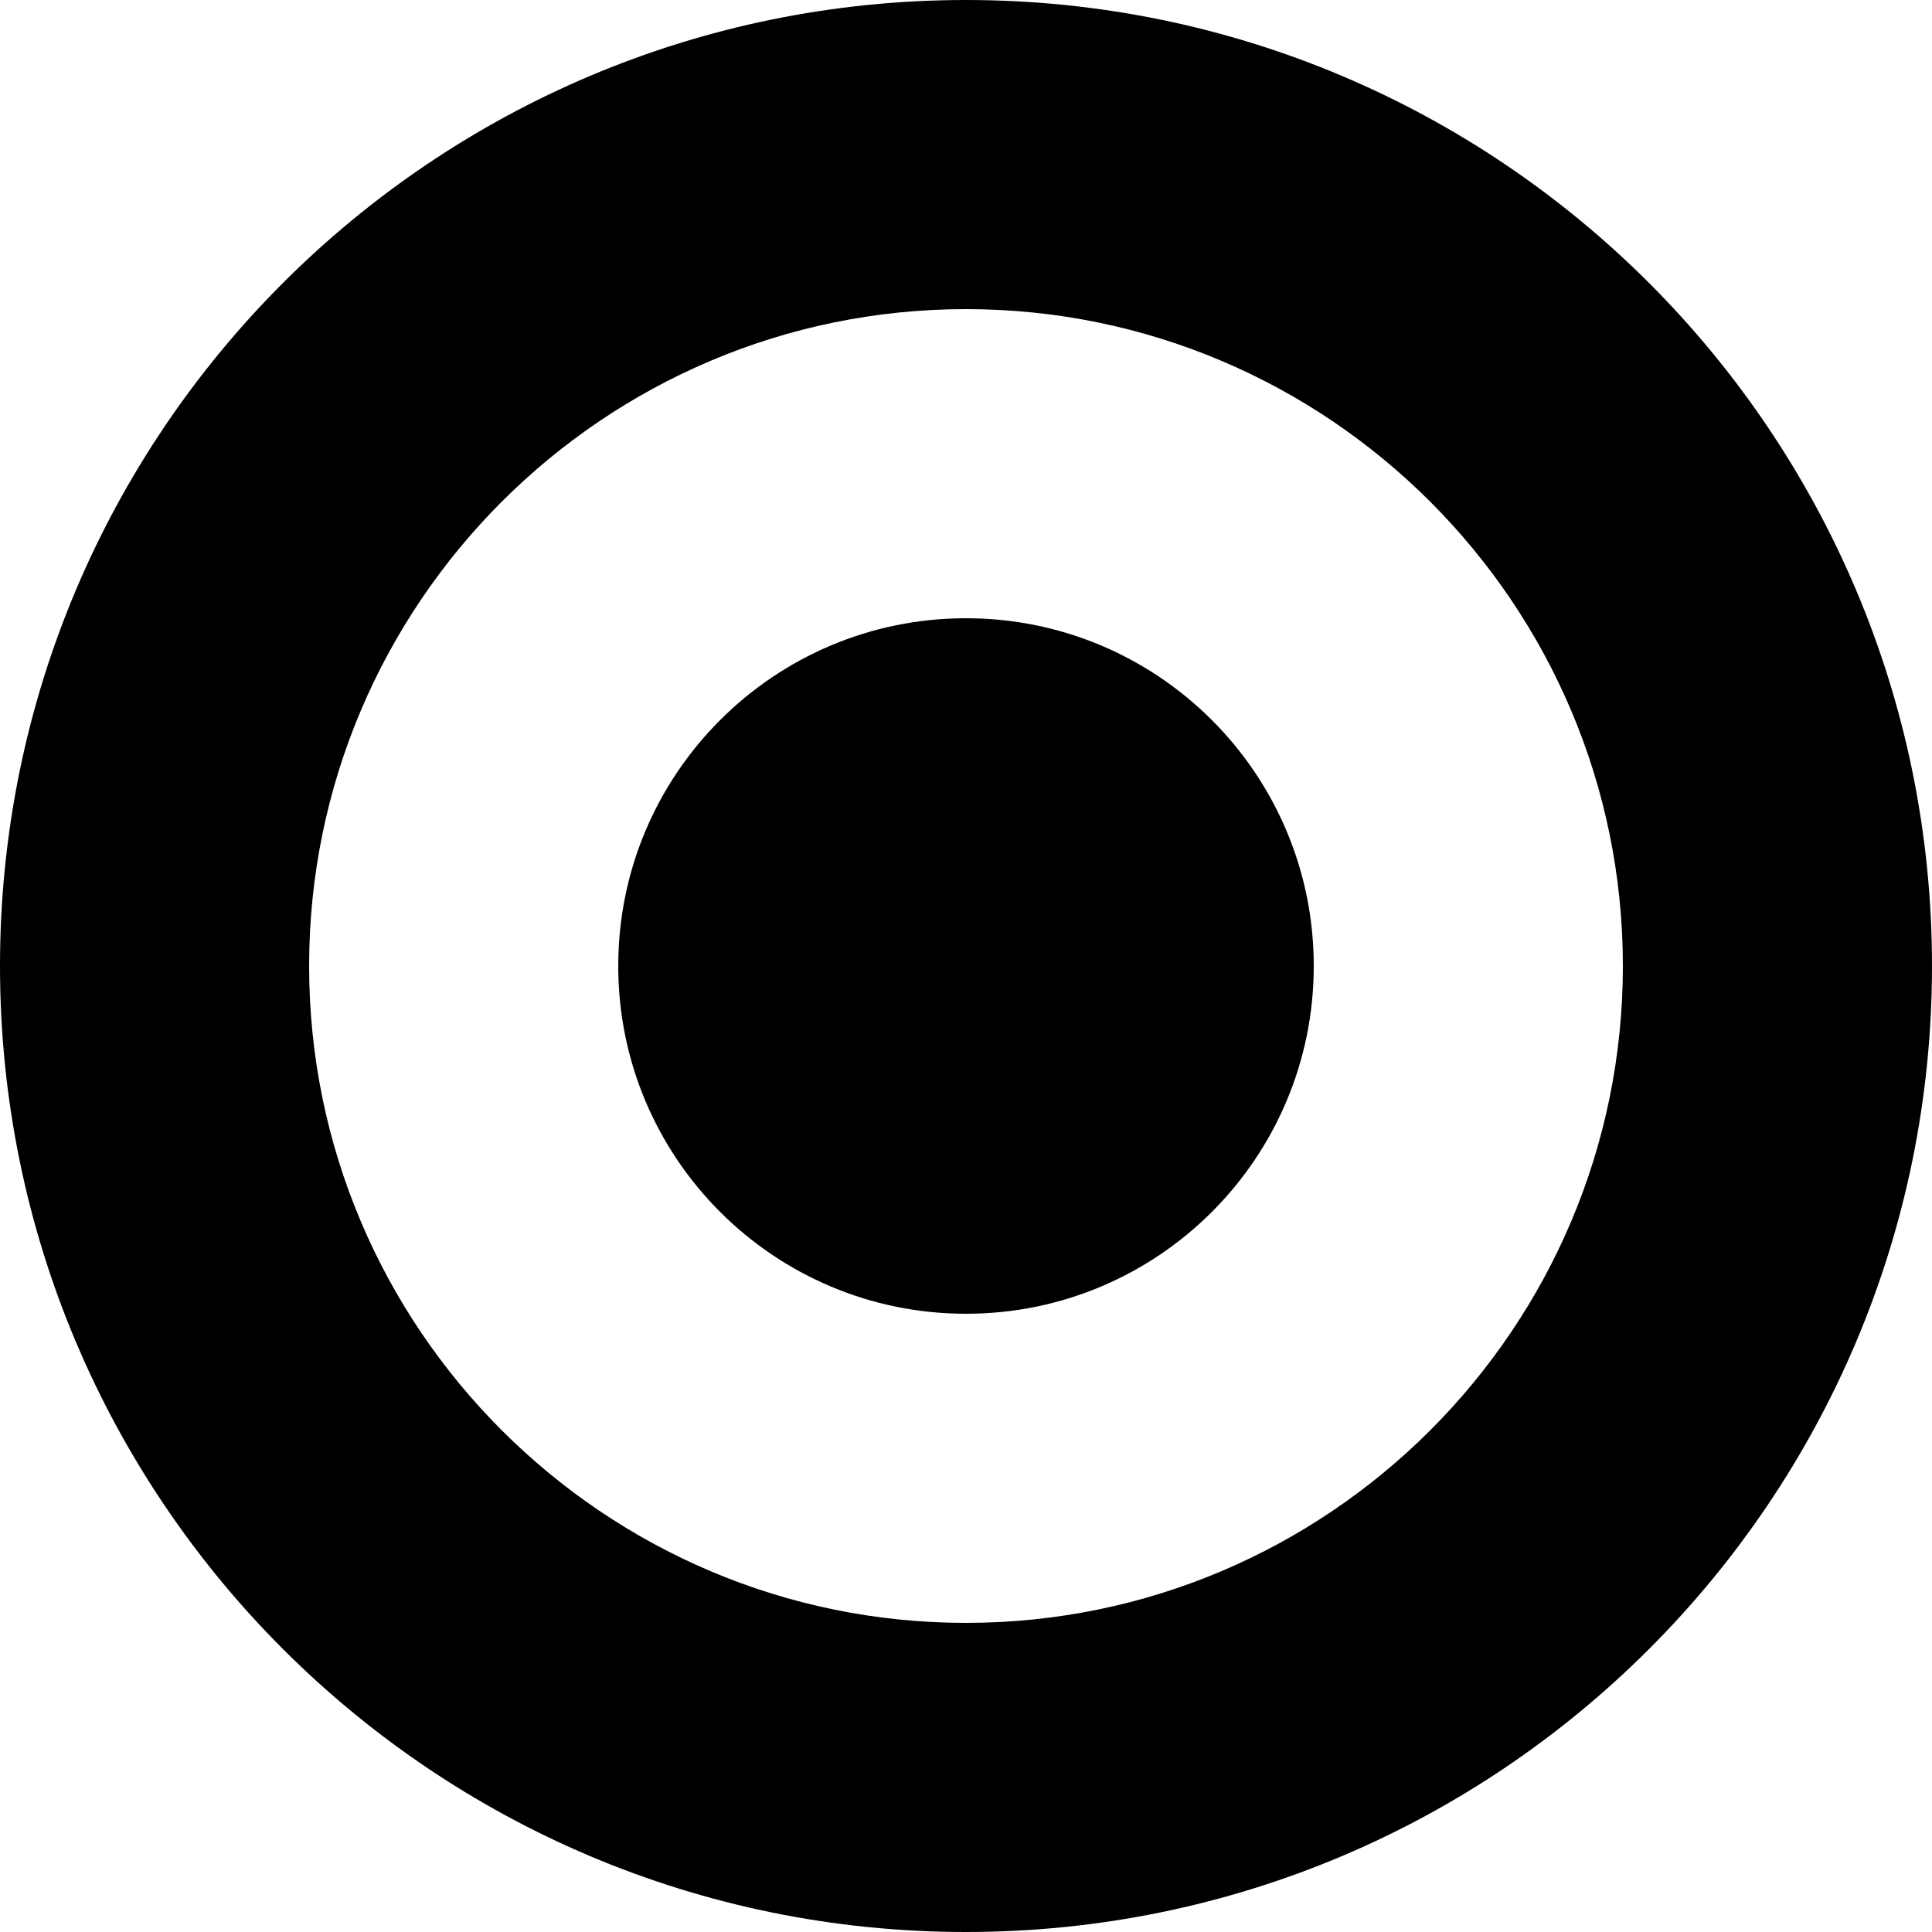
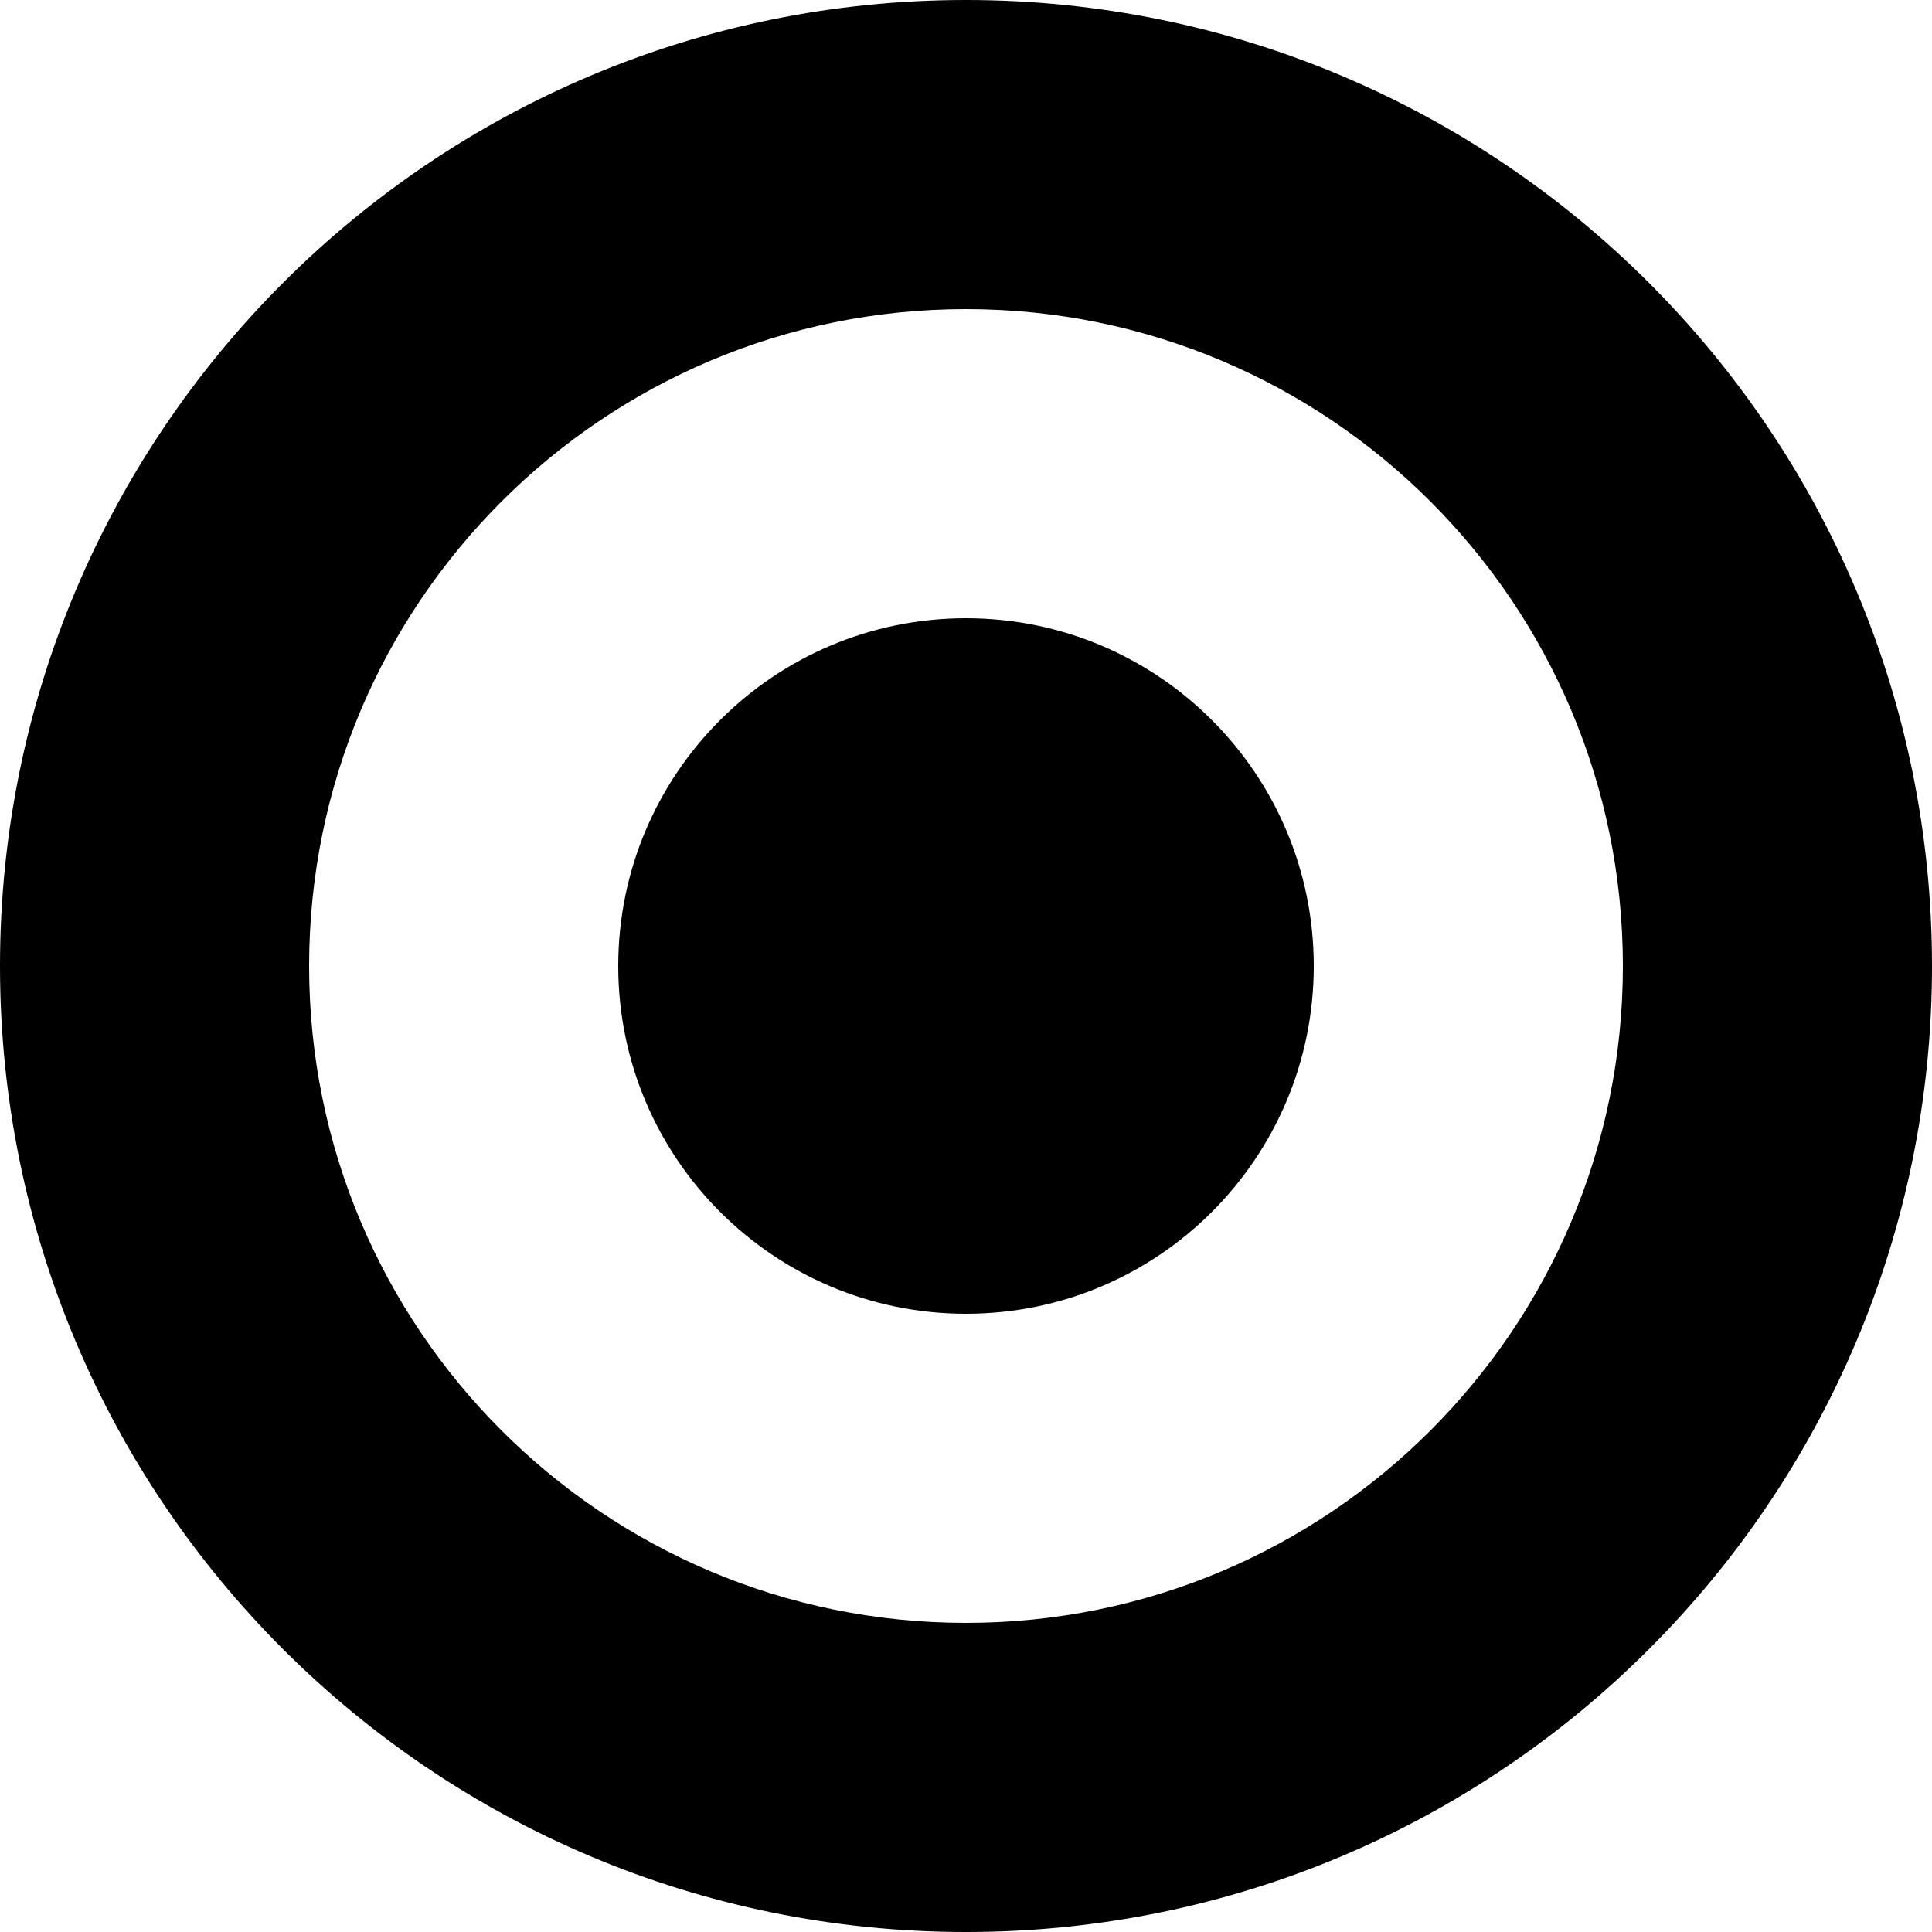
- <svg xmlns="http://www.w3.org/2000/svg" width="25" height="25" viewBox="0 0 25 25">
-   <path d="M12.5 4c4.687 0 8.5 3.813 8.5 8.5 0 4.687-3.813 8.5-8.5 8.5C7.813 21 4 17.187 4 12.5 4 7.813 7.813 4 12.5 4m0-4C5.597 0 0 5.597 0 12.5S5.597 25 12.5 25 25 19.403 25 12.5 19.403 0 12.5 0z" />
+ <svg xmlns="http://www.w3.org/2000/svg" viewBox="0 0 25 25">
+   <path d="M12.5 4a8.5 8.5 0 110 17 8.5 8.5 0 010-17m0-4a12.5 12.5 0 100 25 12.5 12.5 0 000-25z" />
  <circle cx="12.5" cy="12.5" r="4.5" />
</svg>
